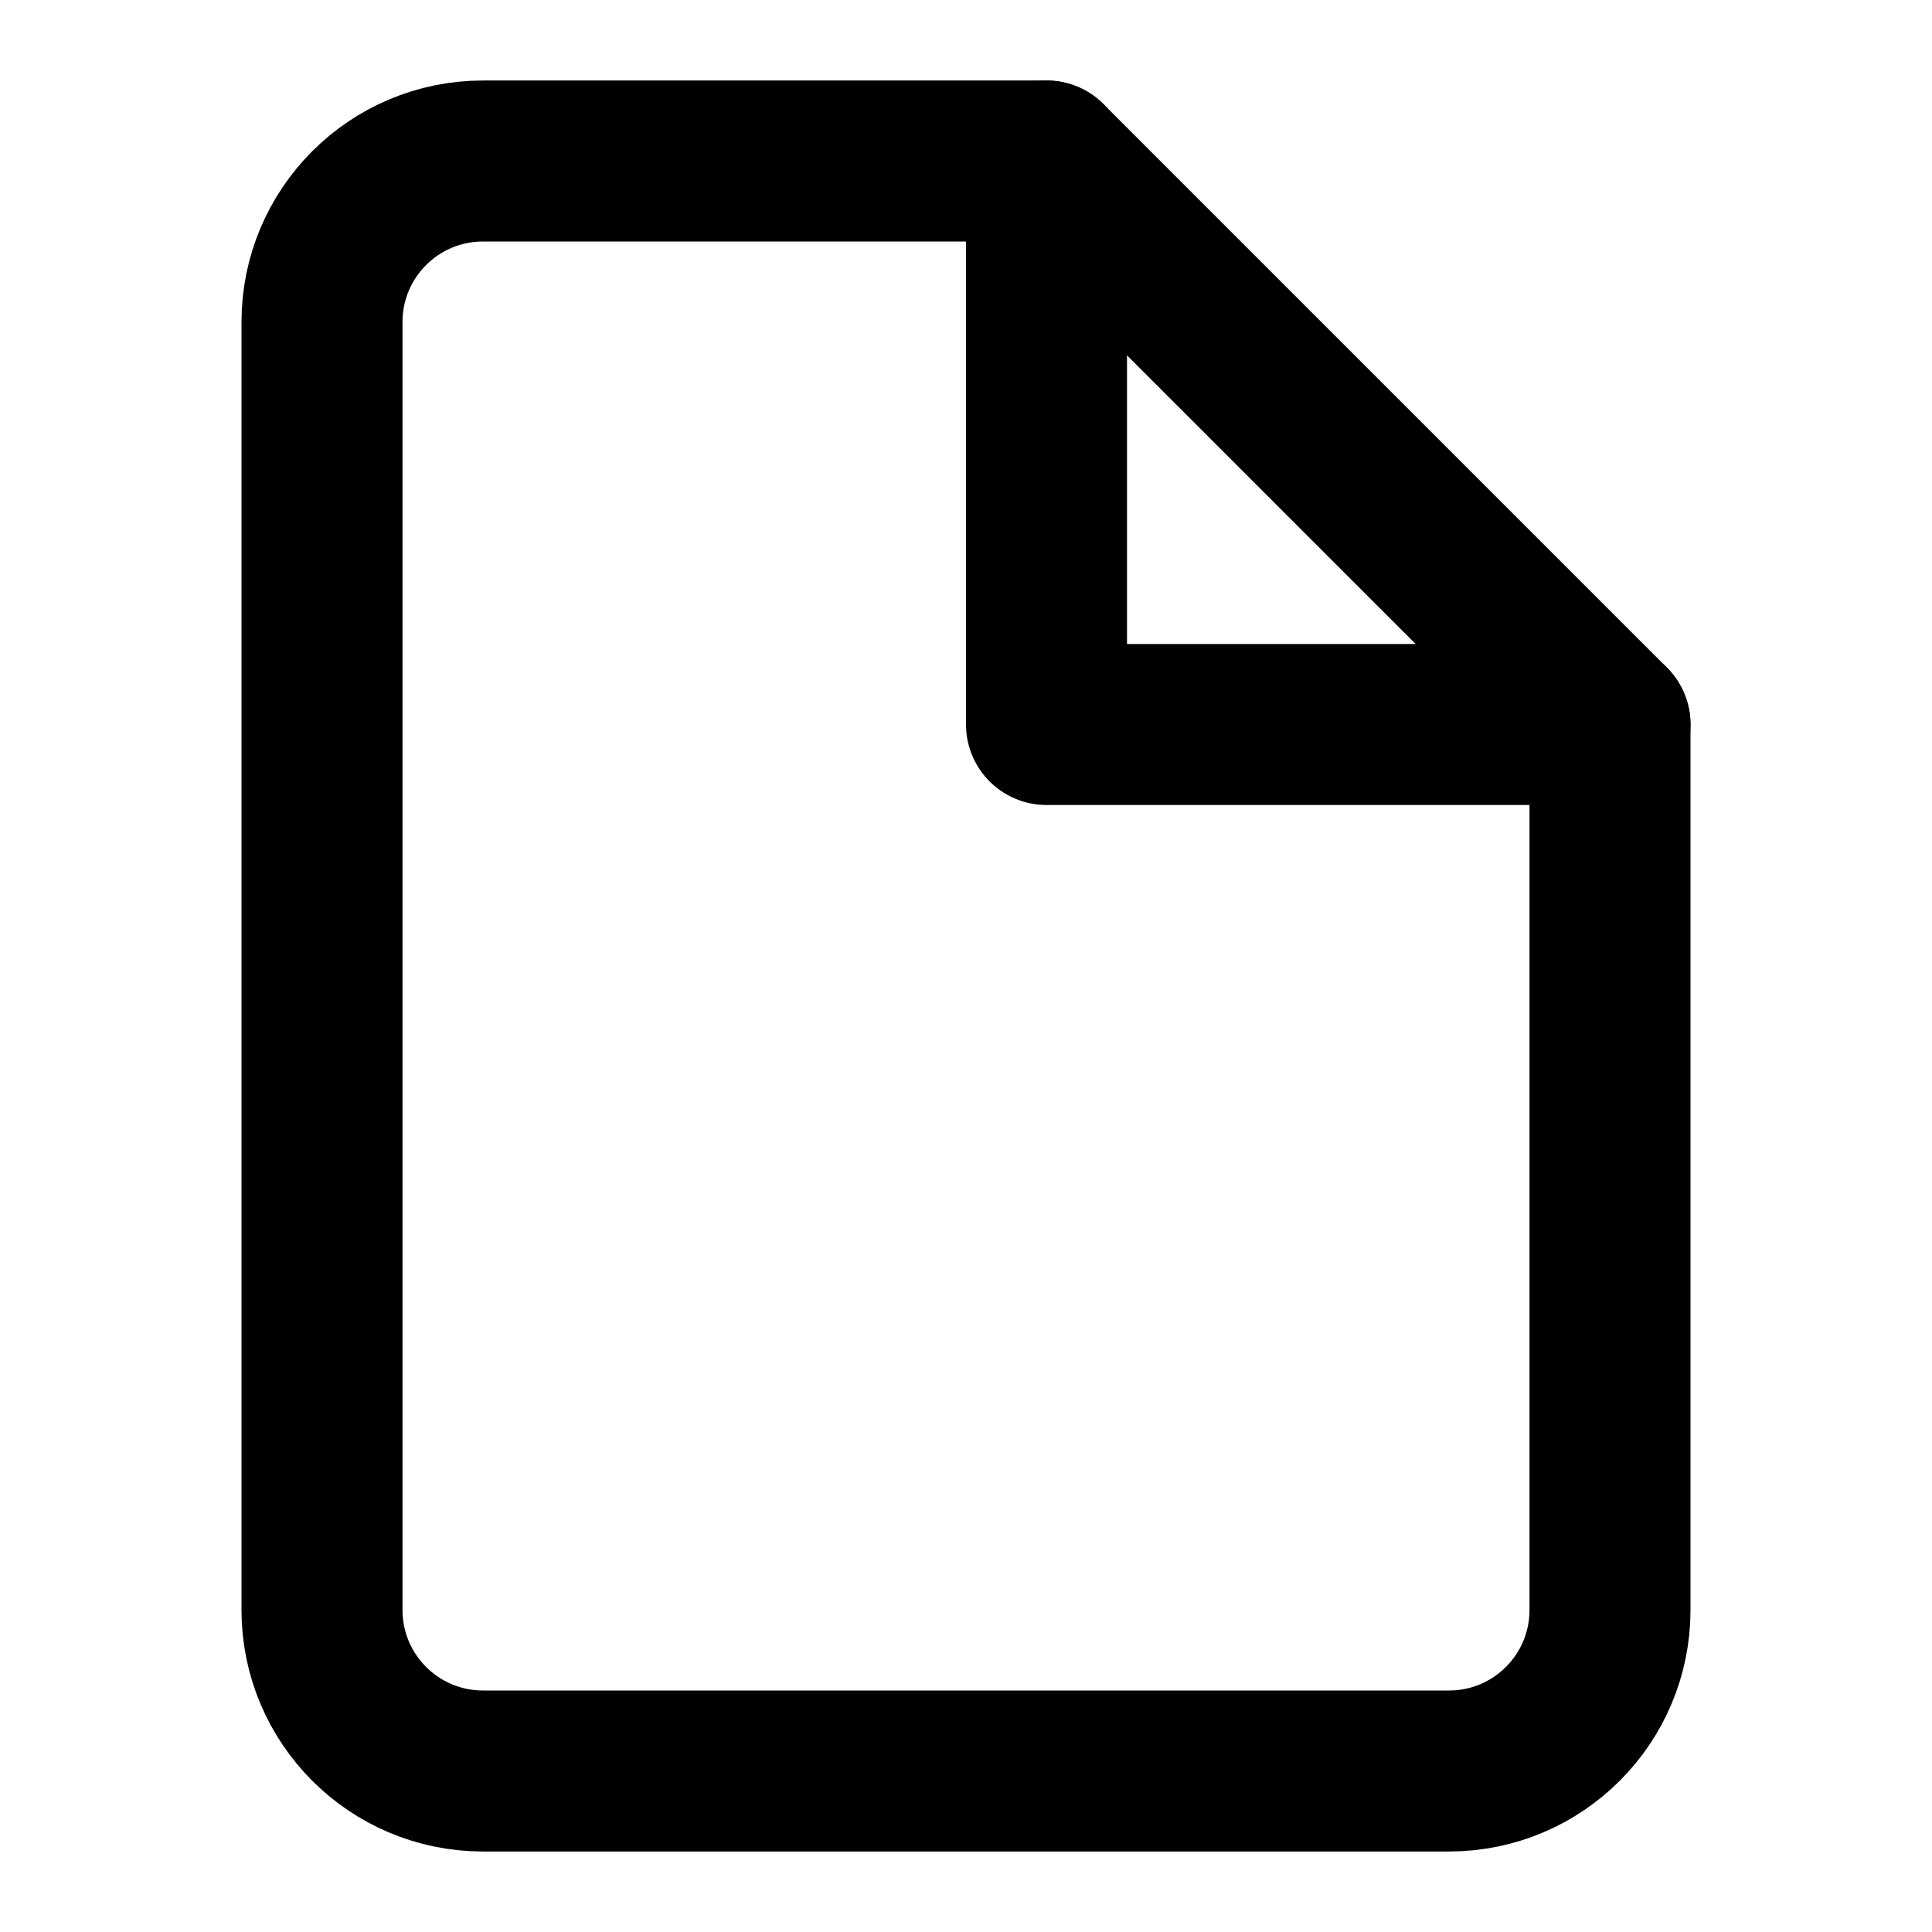
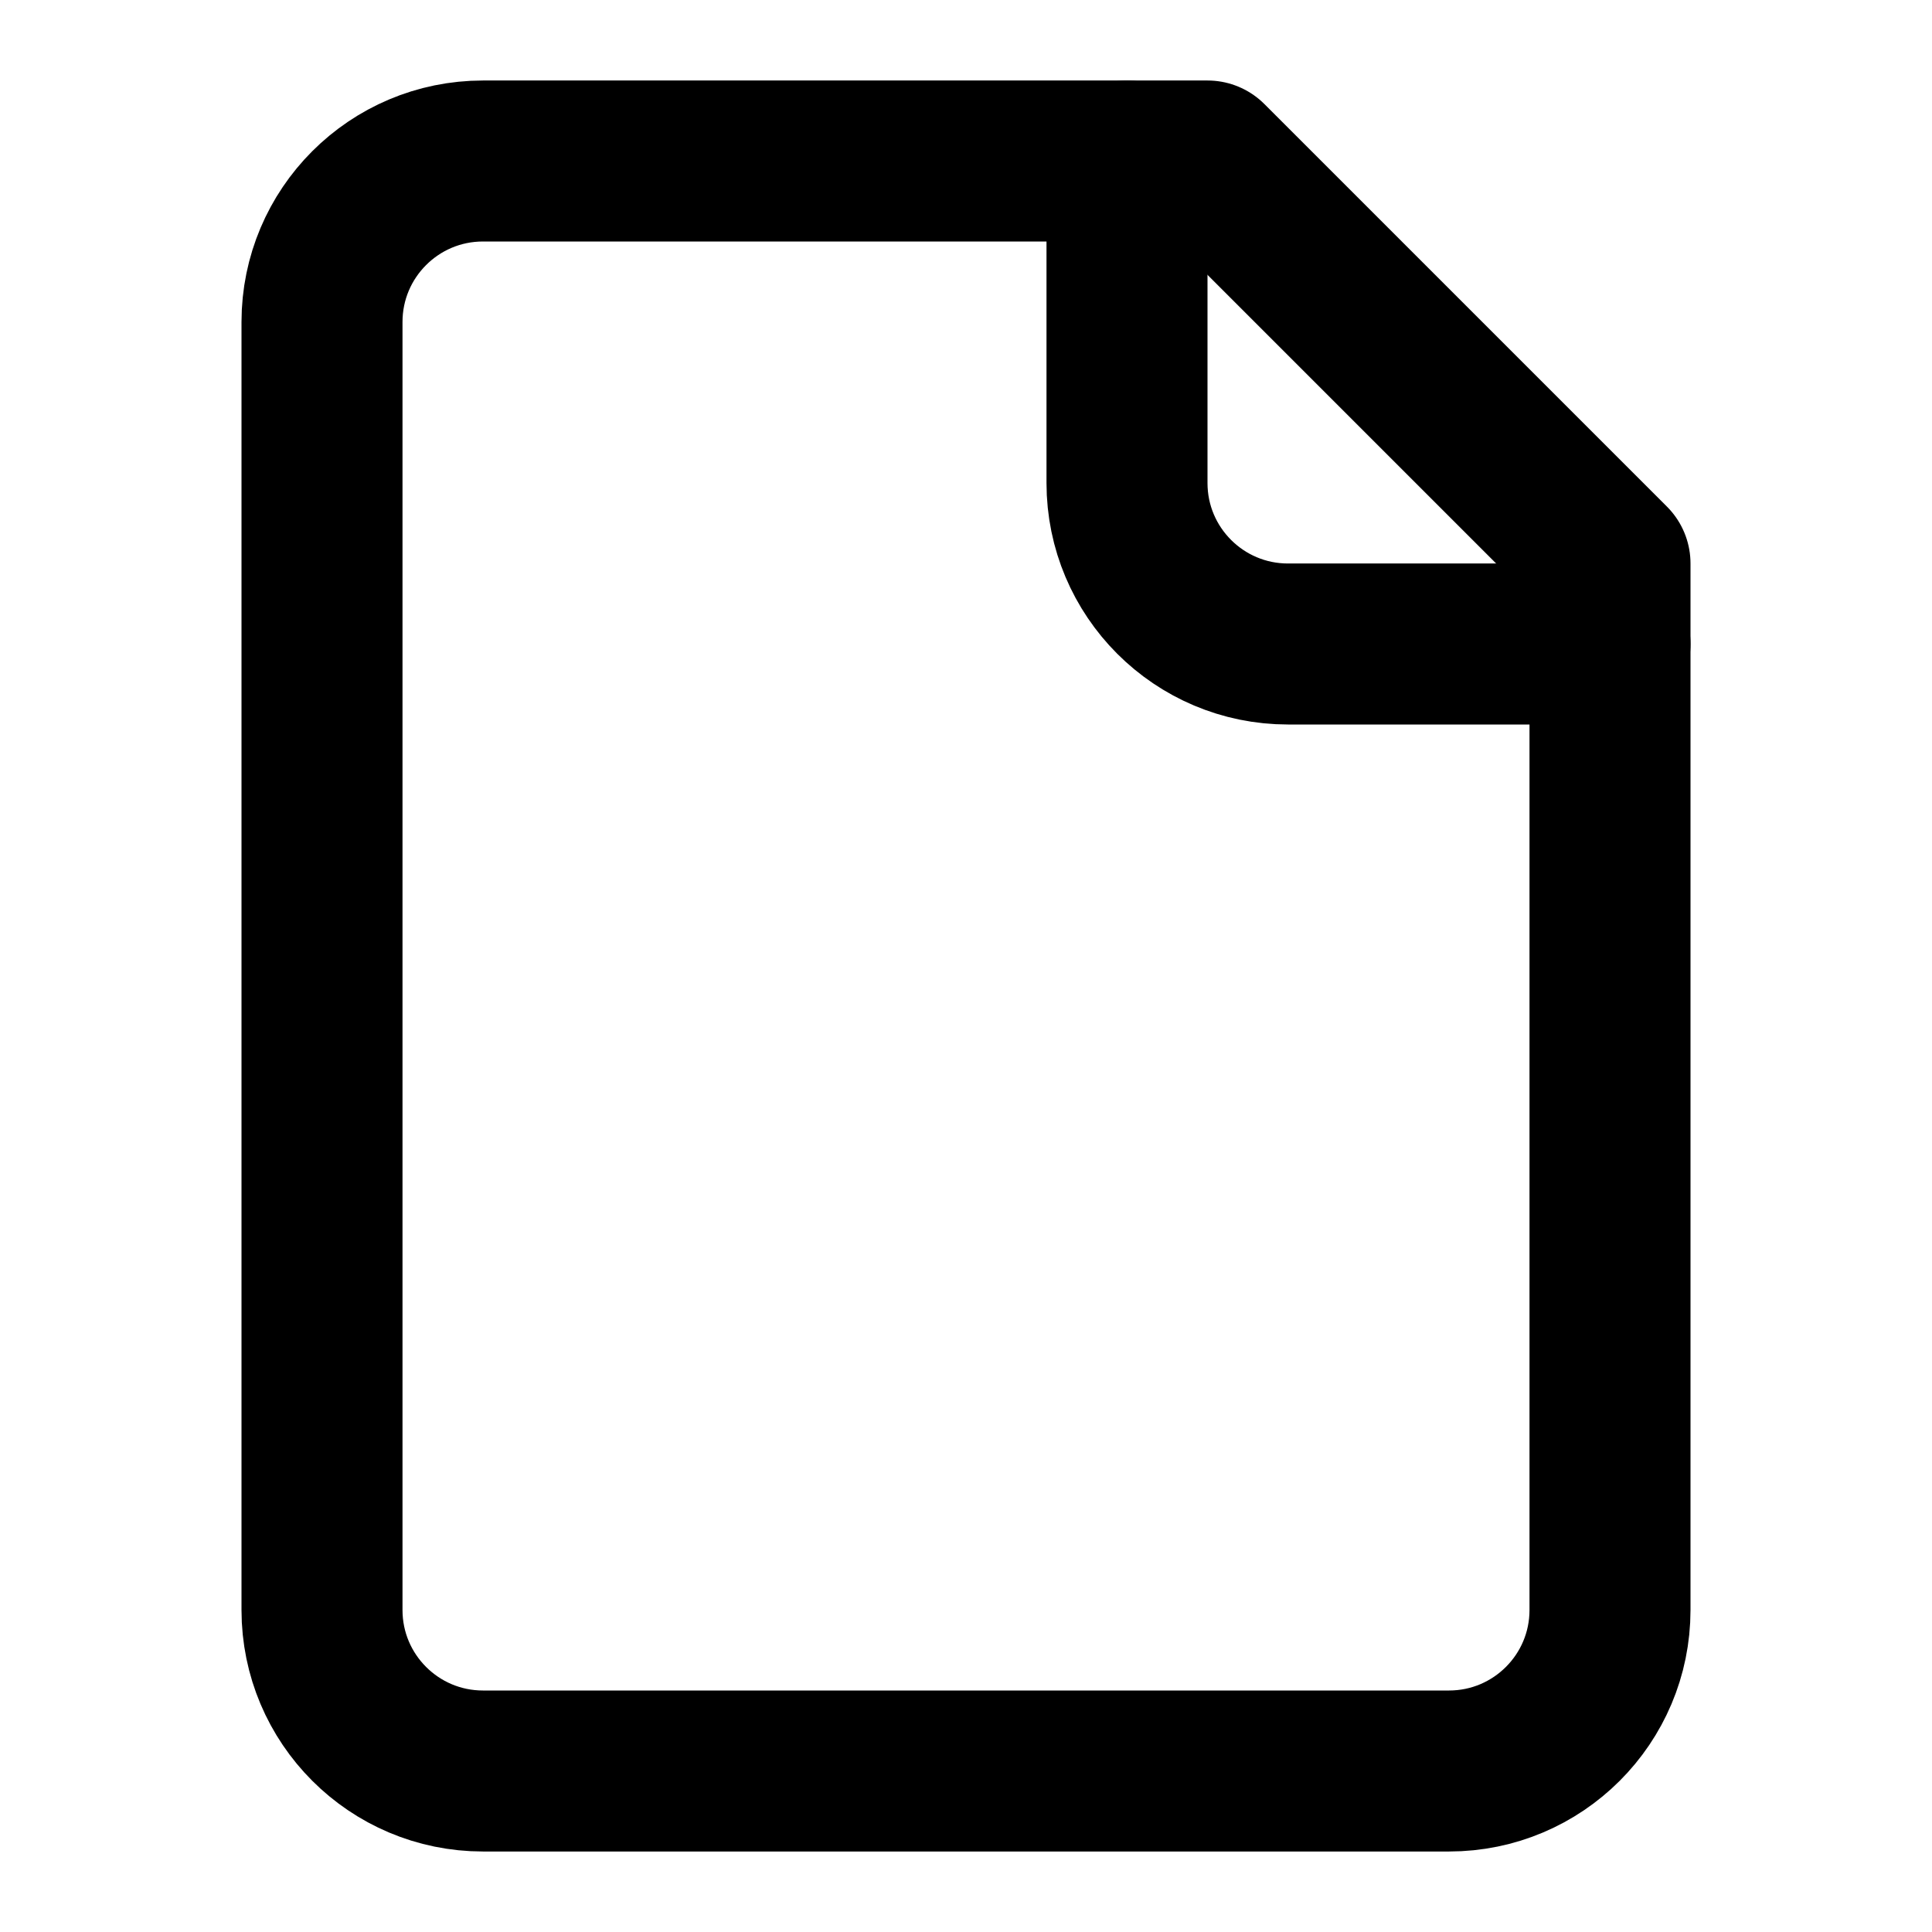
- <svg xmlns="http://www.w3.org/2000/svg" width="100%" height="100%" viewBox="0 0 24 24" fill="none" stroke="currentColor" stroke-width="2" stroke-linecap="round" stroke-linejoin="round" class="feather feather-file">
-   <path d="M13 2H6a2 2 0 0 0-2 2v16a2 2 0 0 0 2 2h12a2 2 0 0 0 2-2V9z" />
-   <polyline points="13 2 13 9 20 9" />
+ <svg xmlns="http://www.w3.org/2000/svg" width="100%" height="100%" viewBox="0 0 24 24" fill="none" stroke="currentColor" stroke-width="2" stroke-linecap="round" stroke-linejoin="round" class="lucide lucide-file-icon lucide-file">
+   <path d="M15 2H6a2 2 0 0 0-2 2v16a2 2 0 0 0 2 2h12a2 2 0 0 0 2-2V7Z" />
+   <path d="M14 2v4a2 2 0 0 0 2 2h4" />
</svg>
